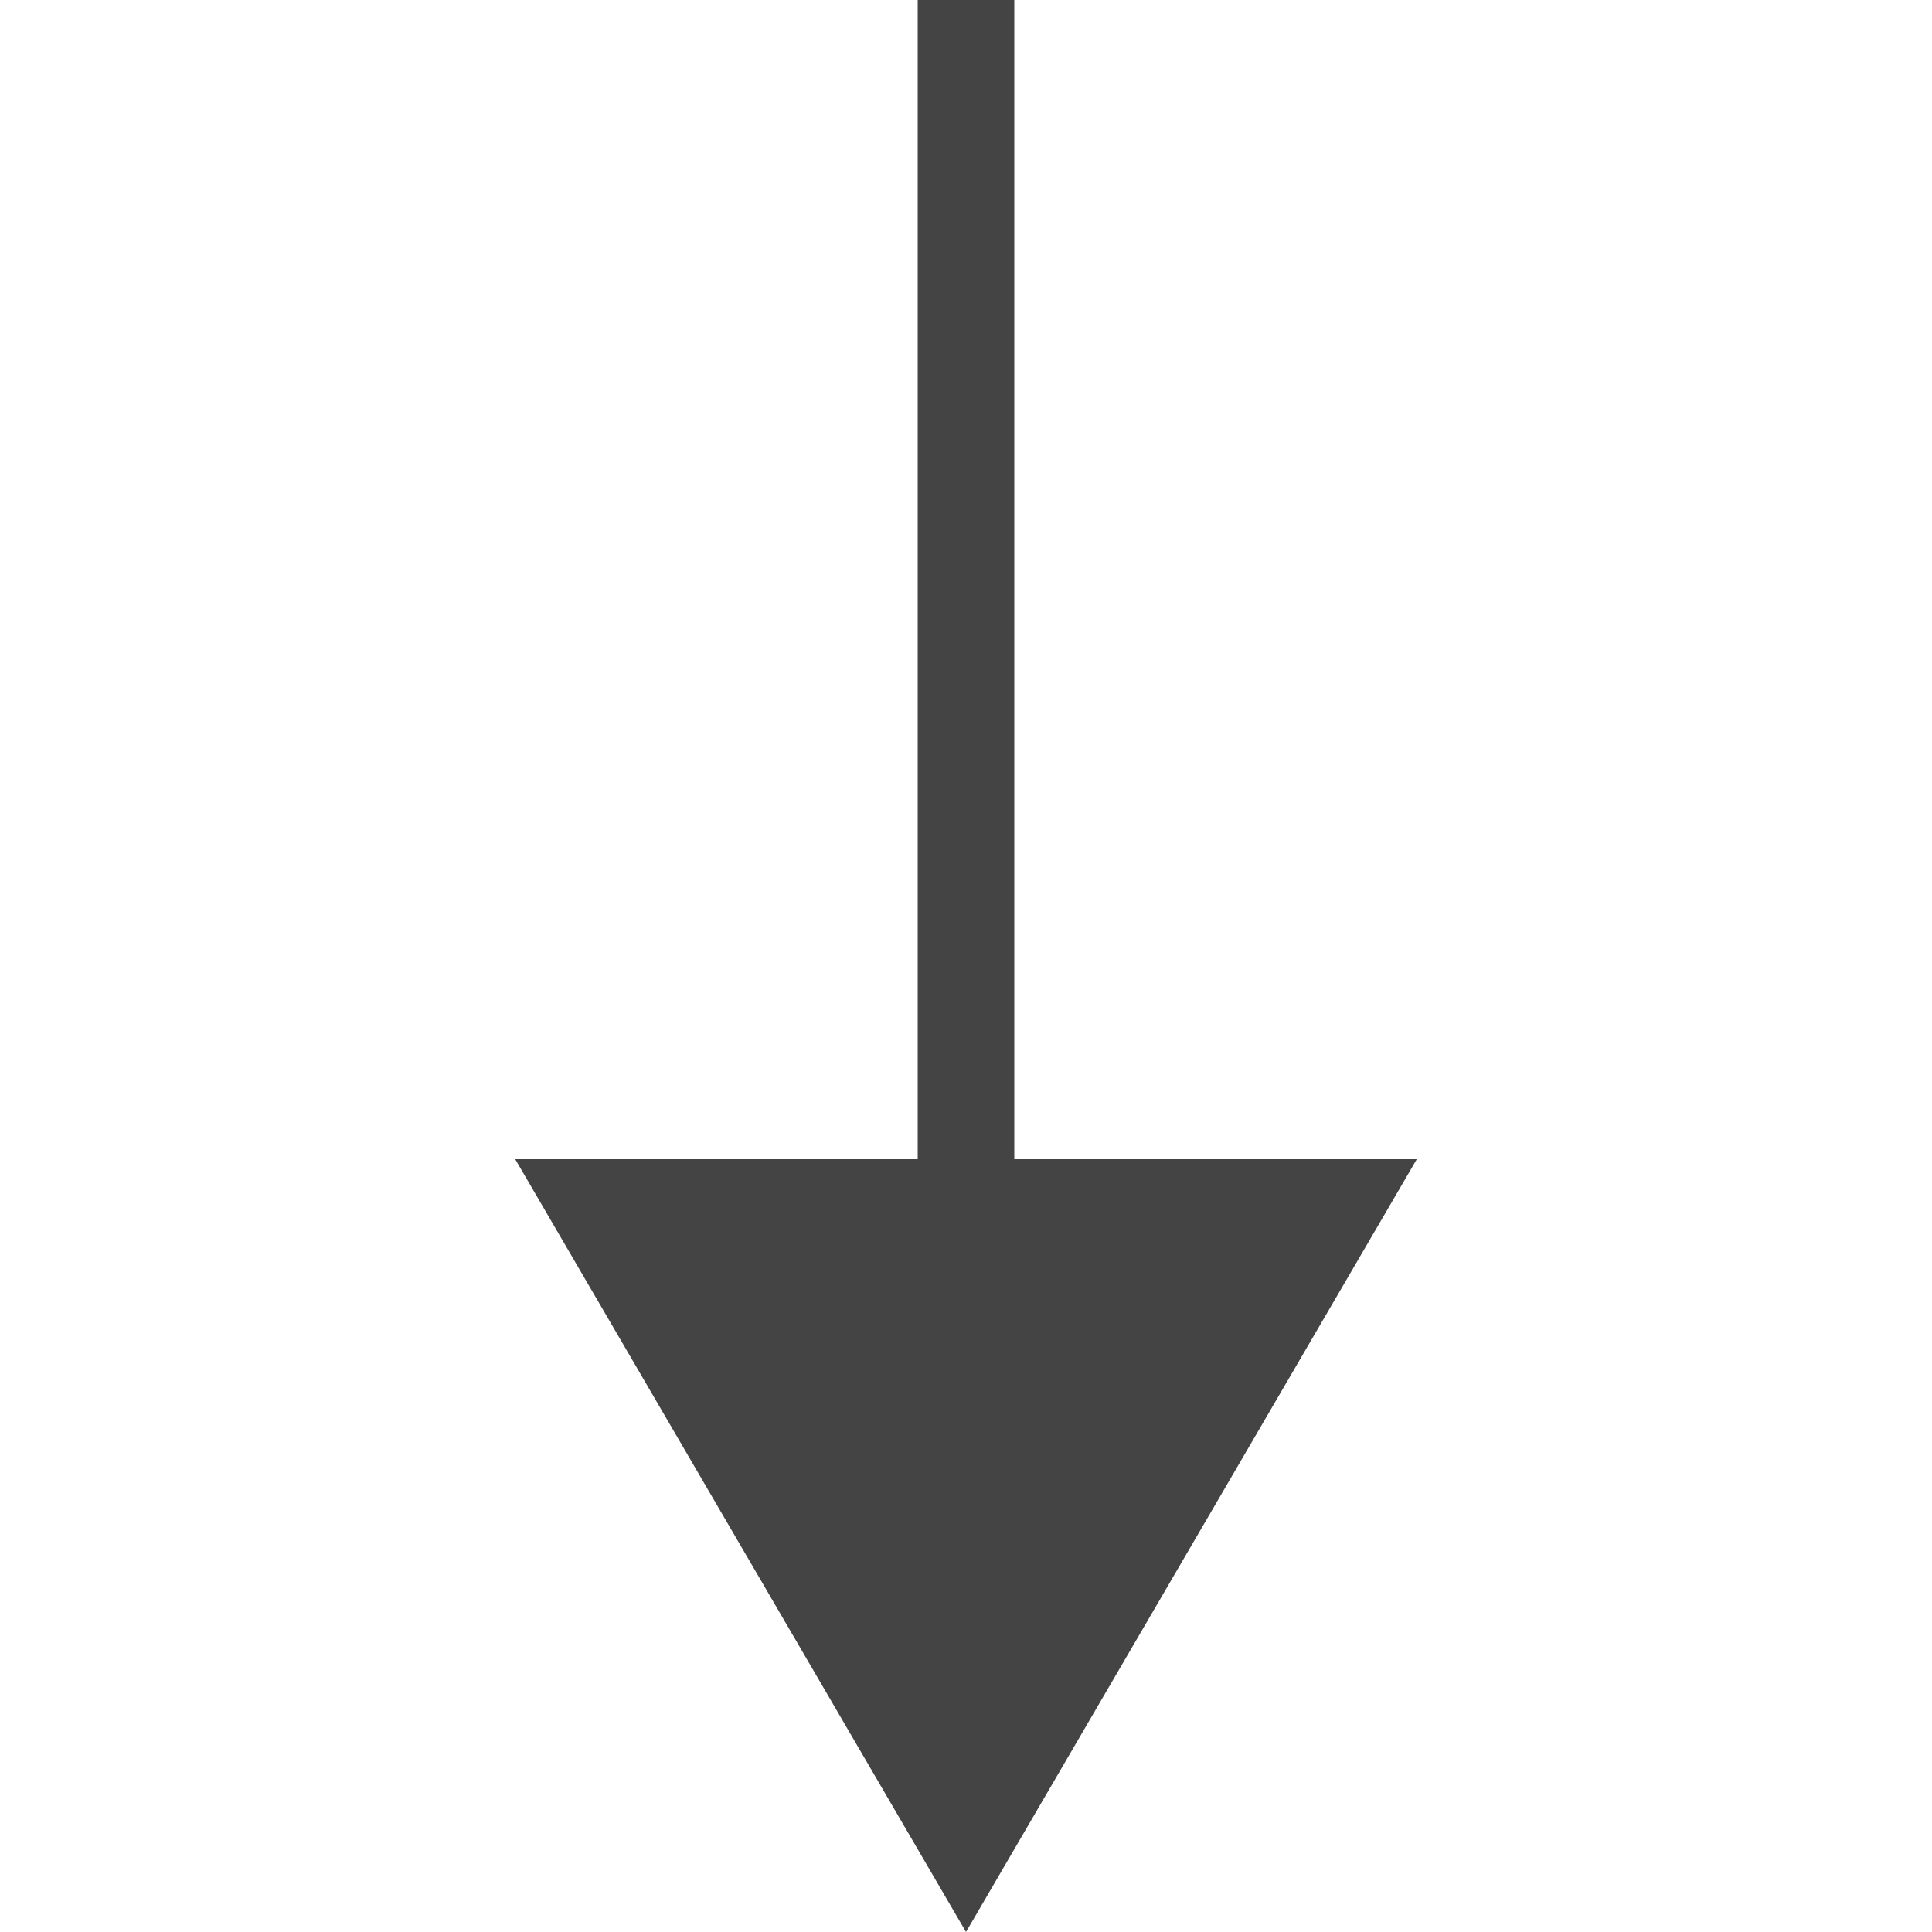
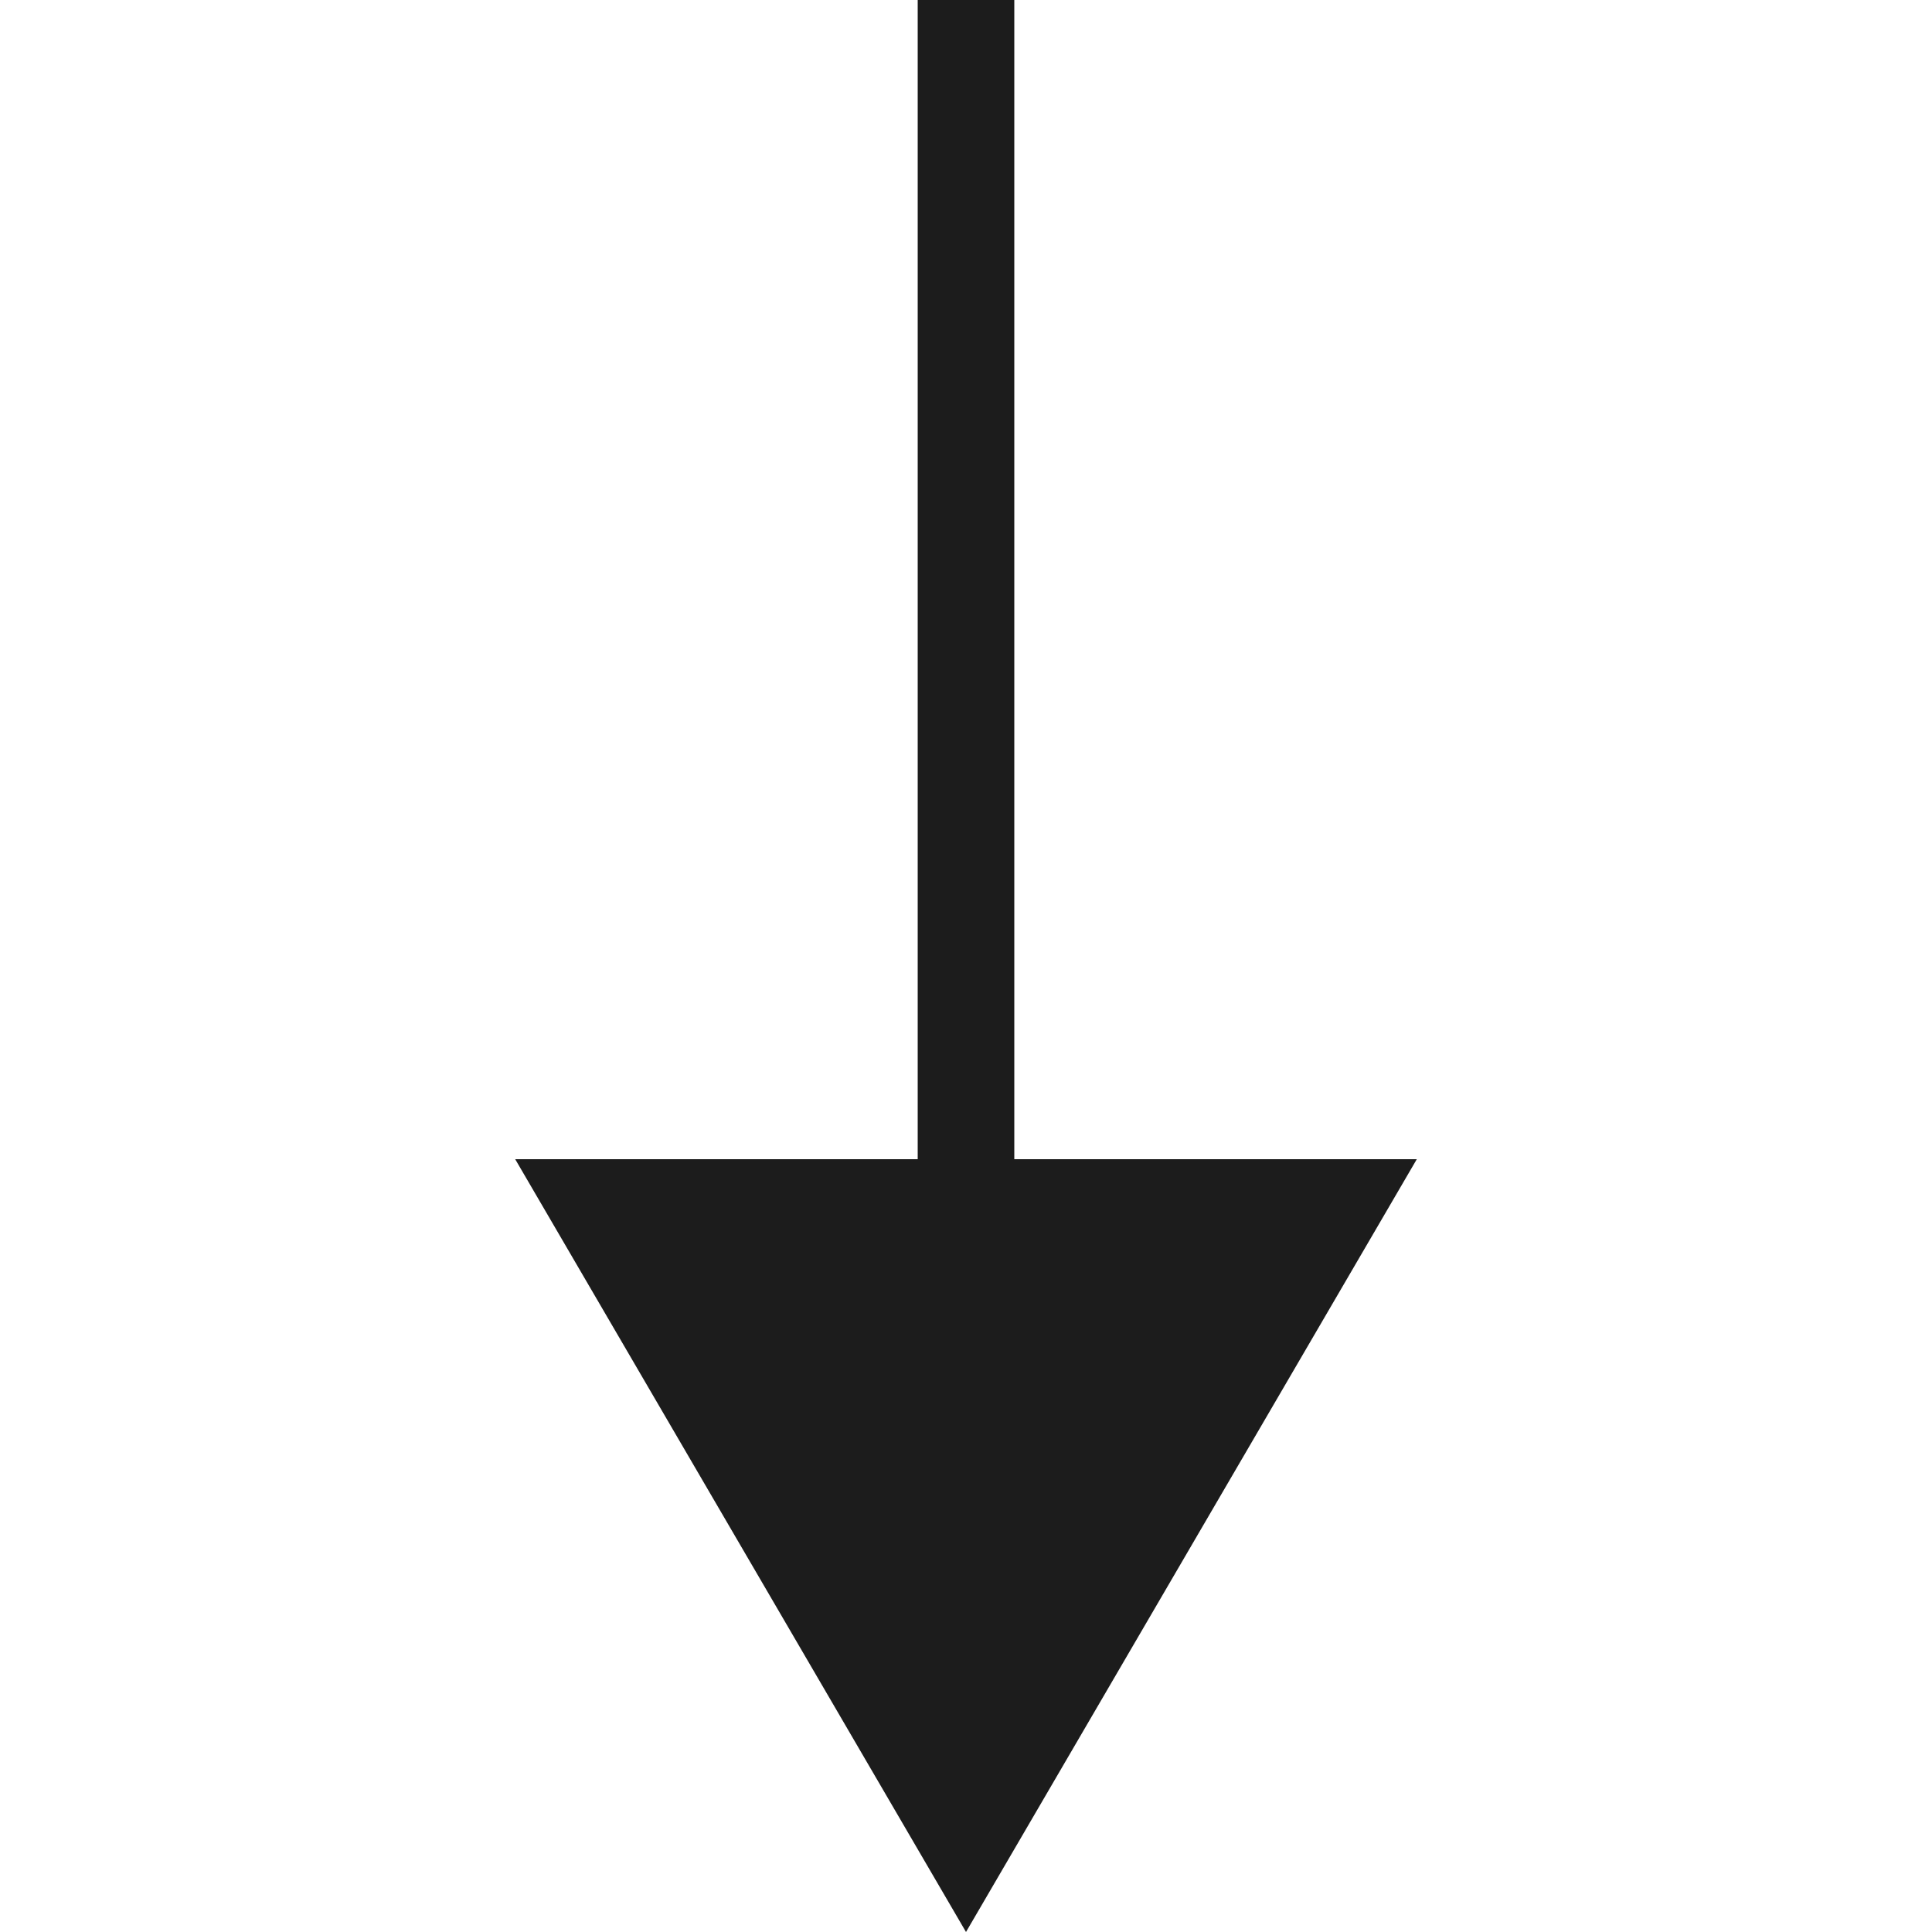
<svg xmlns="http://www.w3.org/2000/svg" viewBox="0 0 30 30" width="30" height="30">
-   <rect x="14.25" y="0" width="1.5" height="20" fill="#444" />
-   <polygon points="8,18 22,18 15,30" fill="#444" />
+   <rect x="14.25" y="0" width="1.5" height="20" fill="#1c1c1c" />
+   <polygon points="8,18 22,18 15,30" fill="#1c1c1c" />
</svg>
